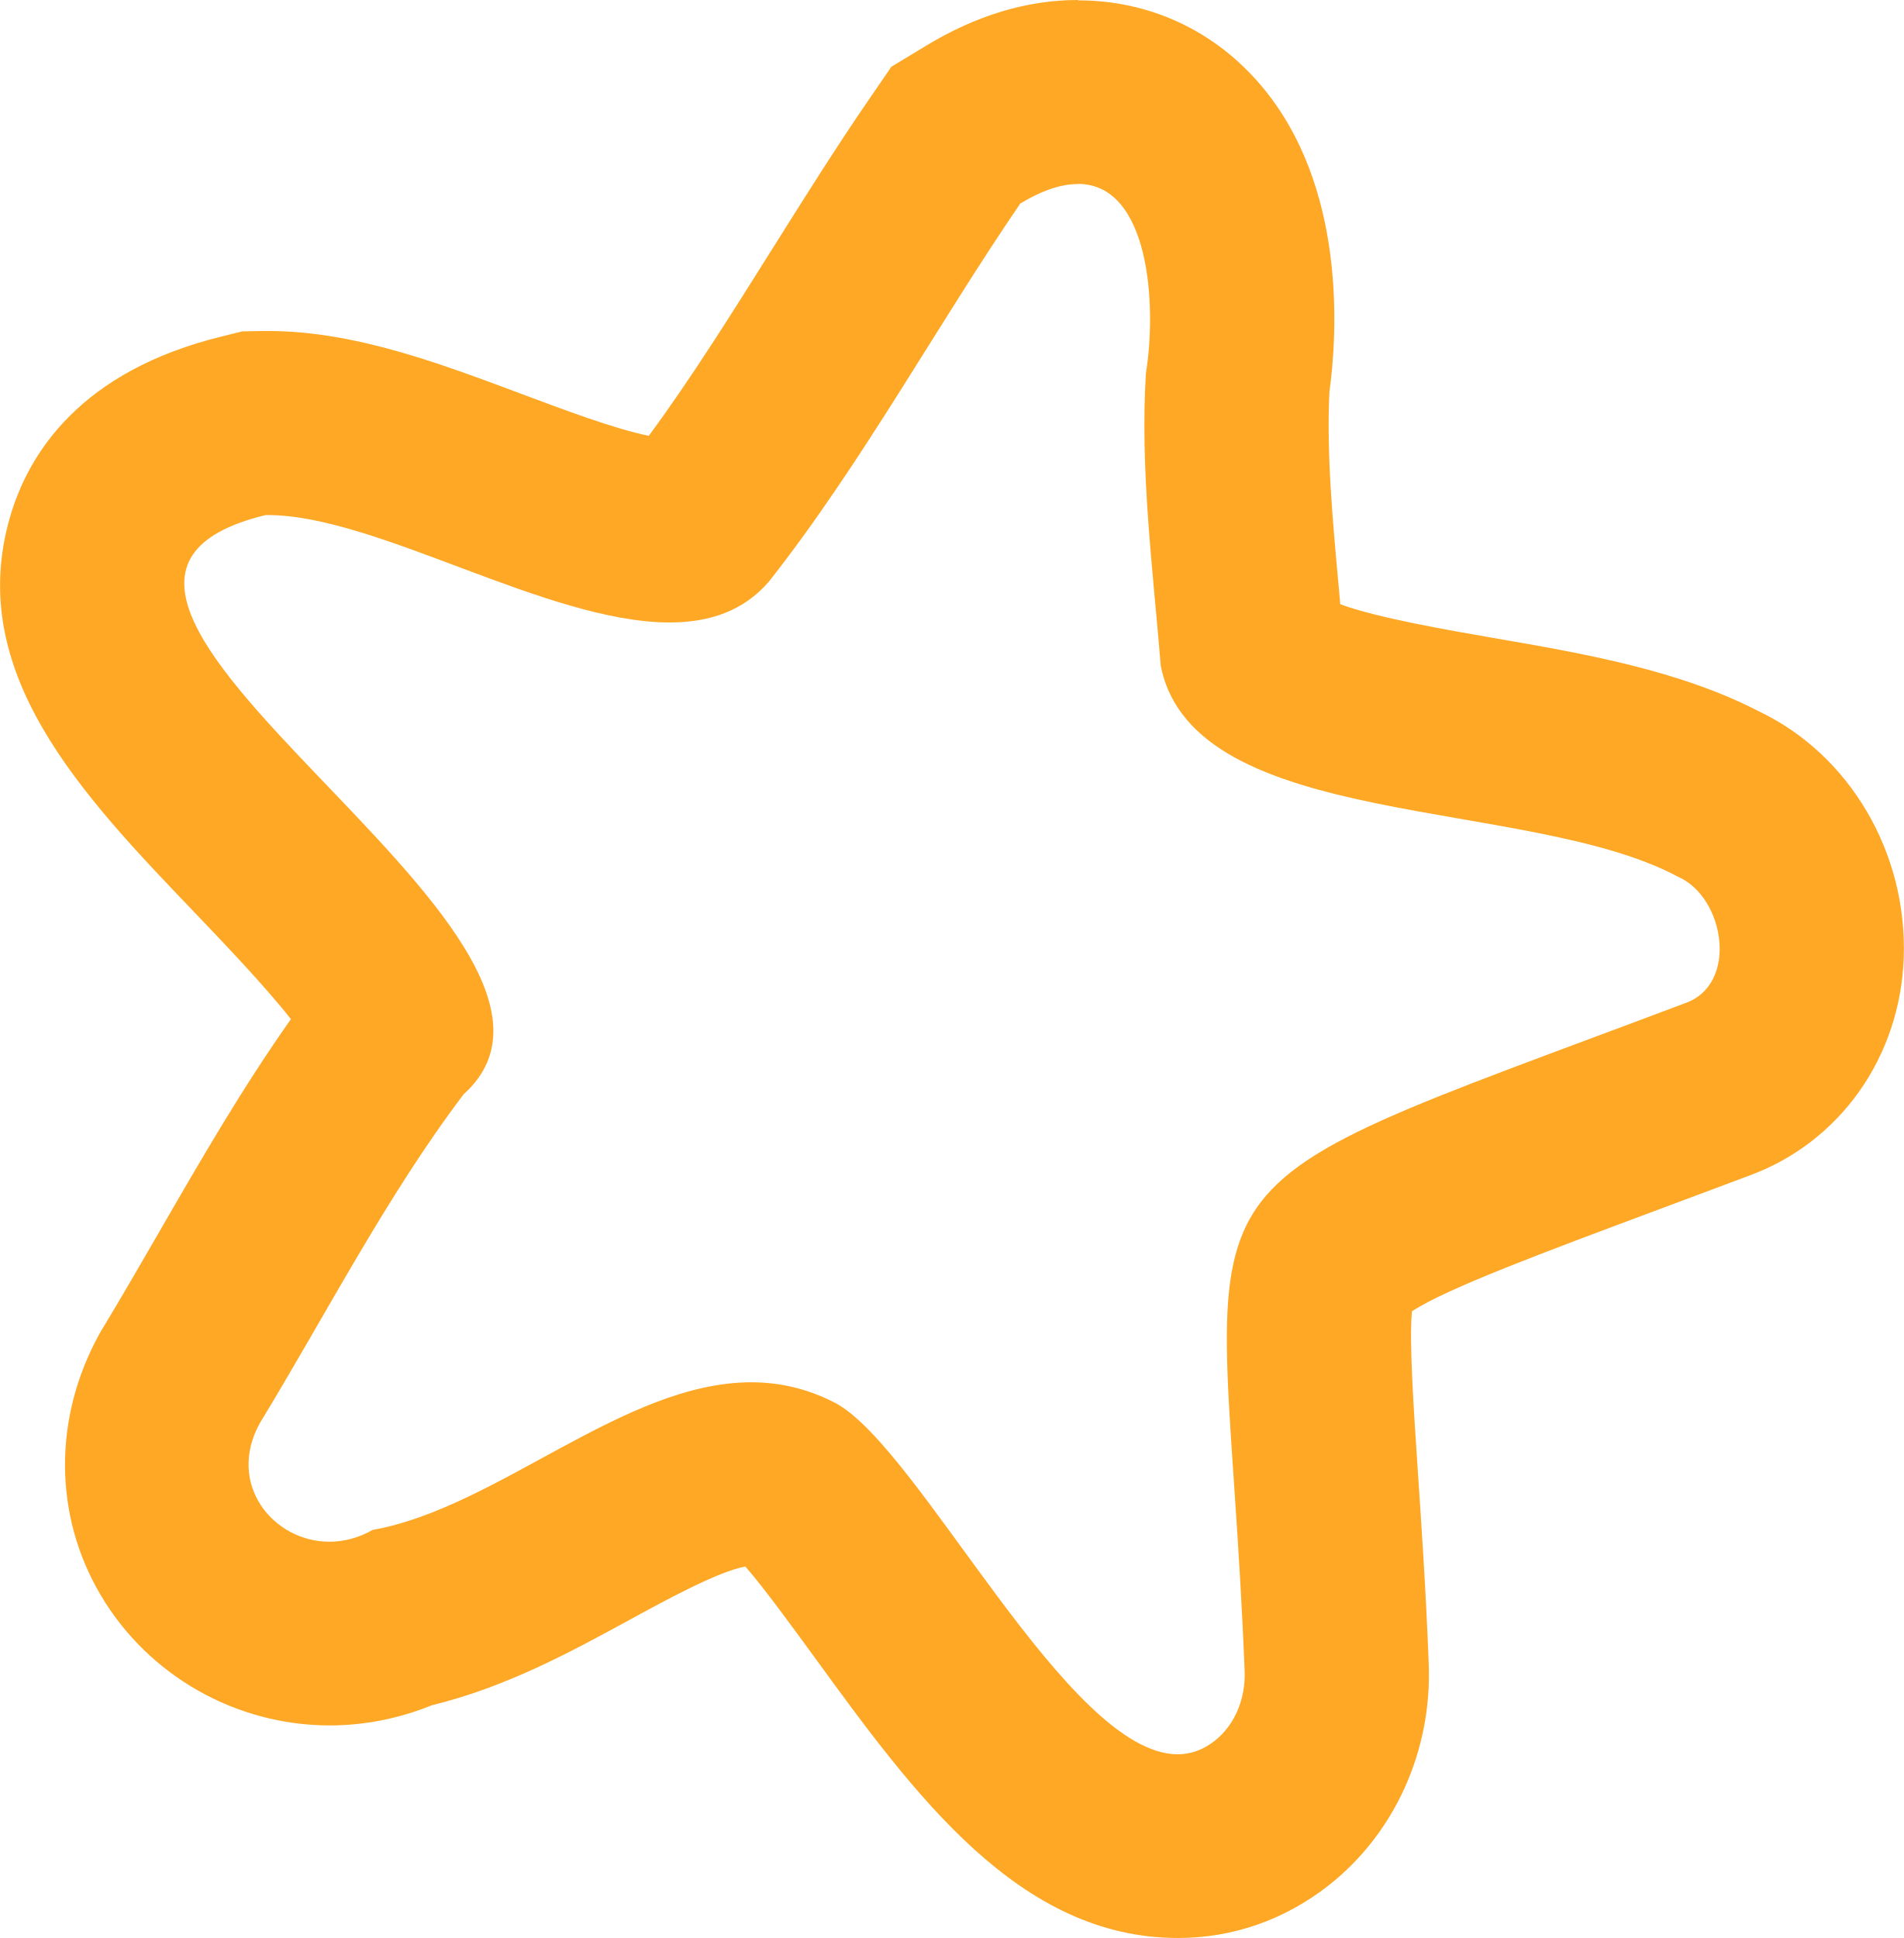
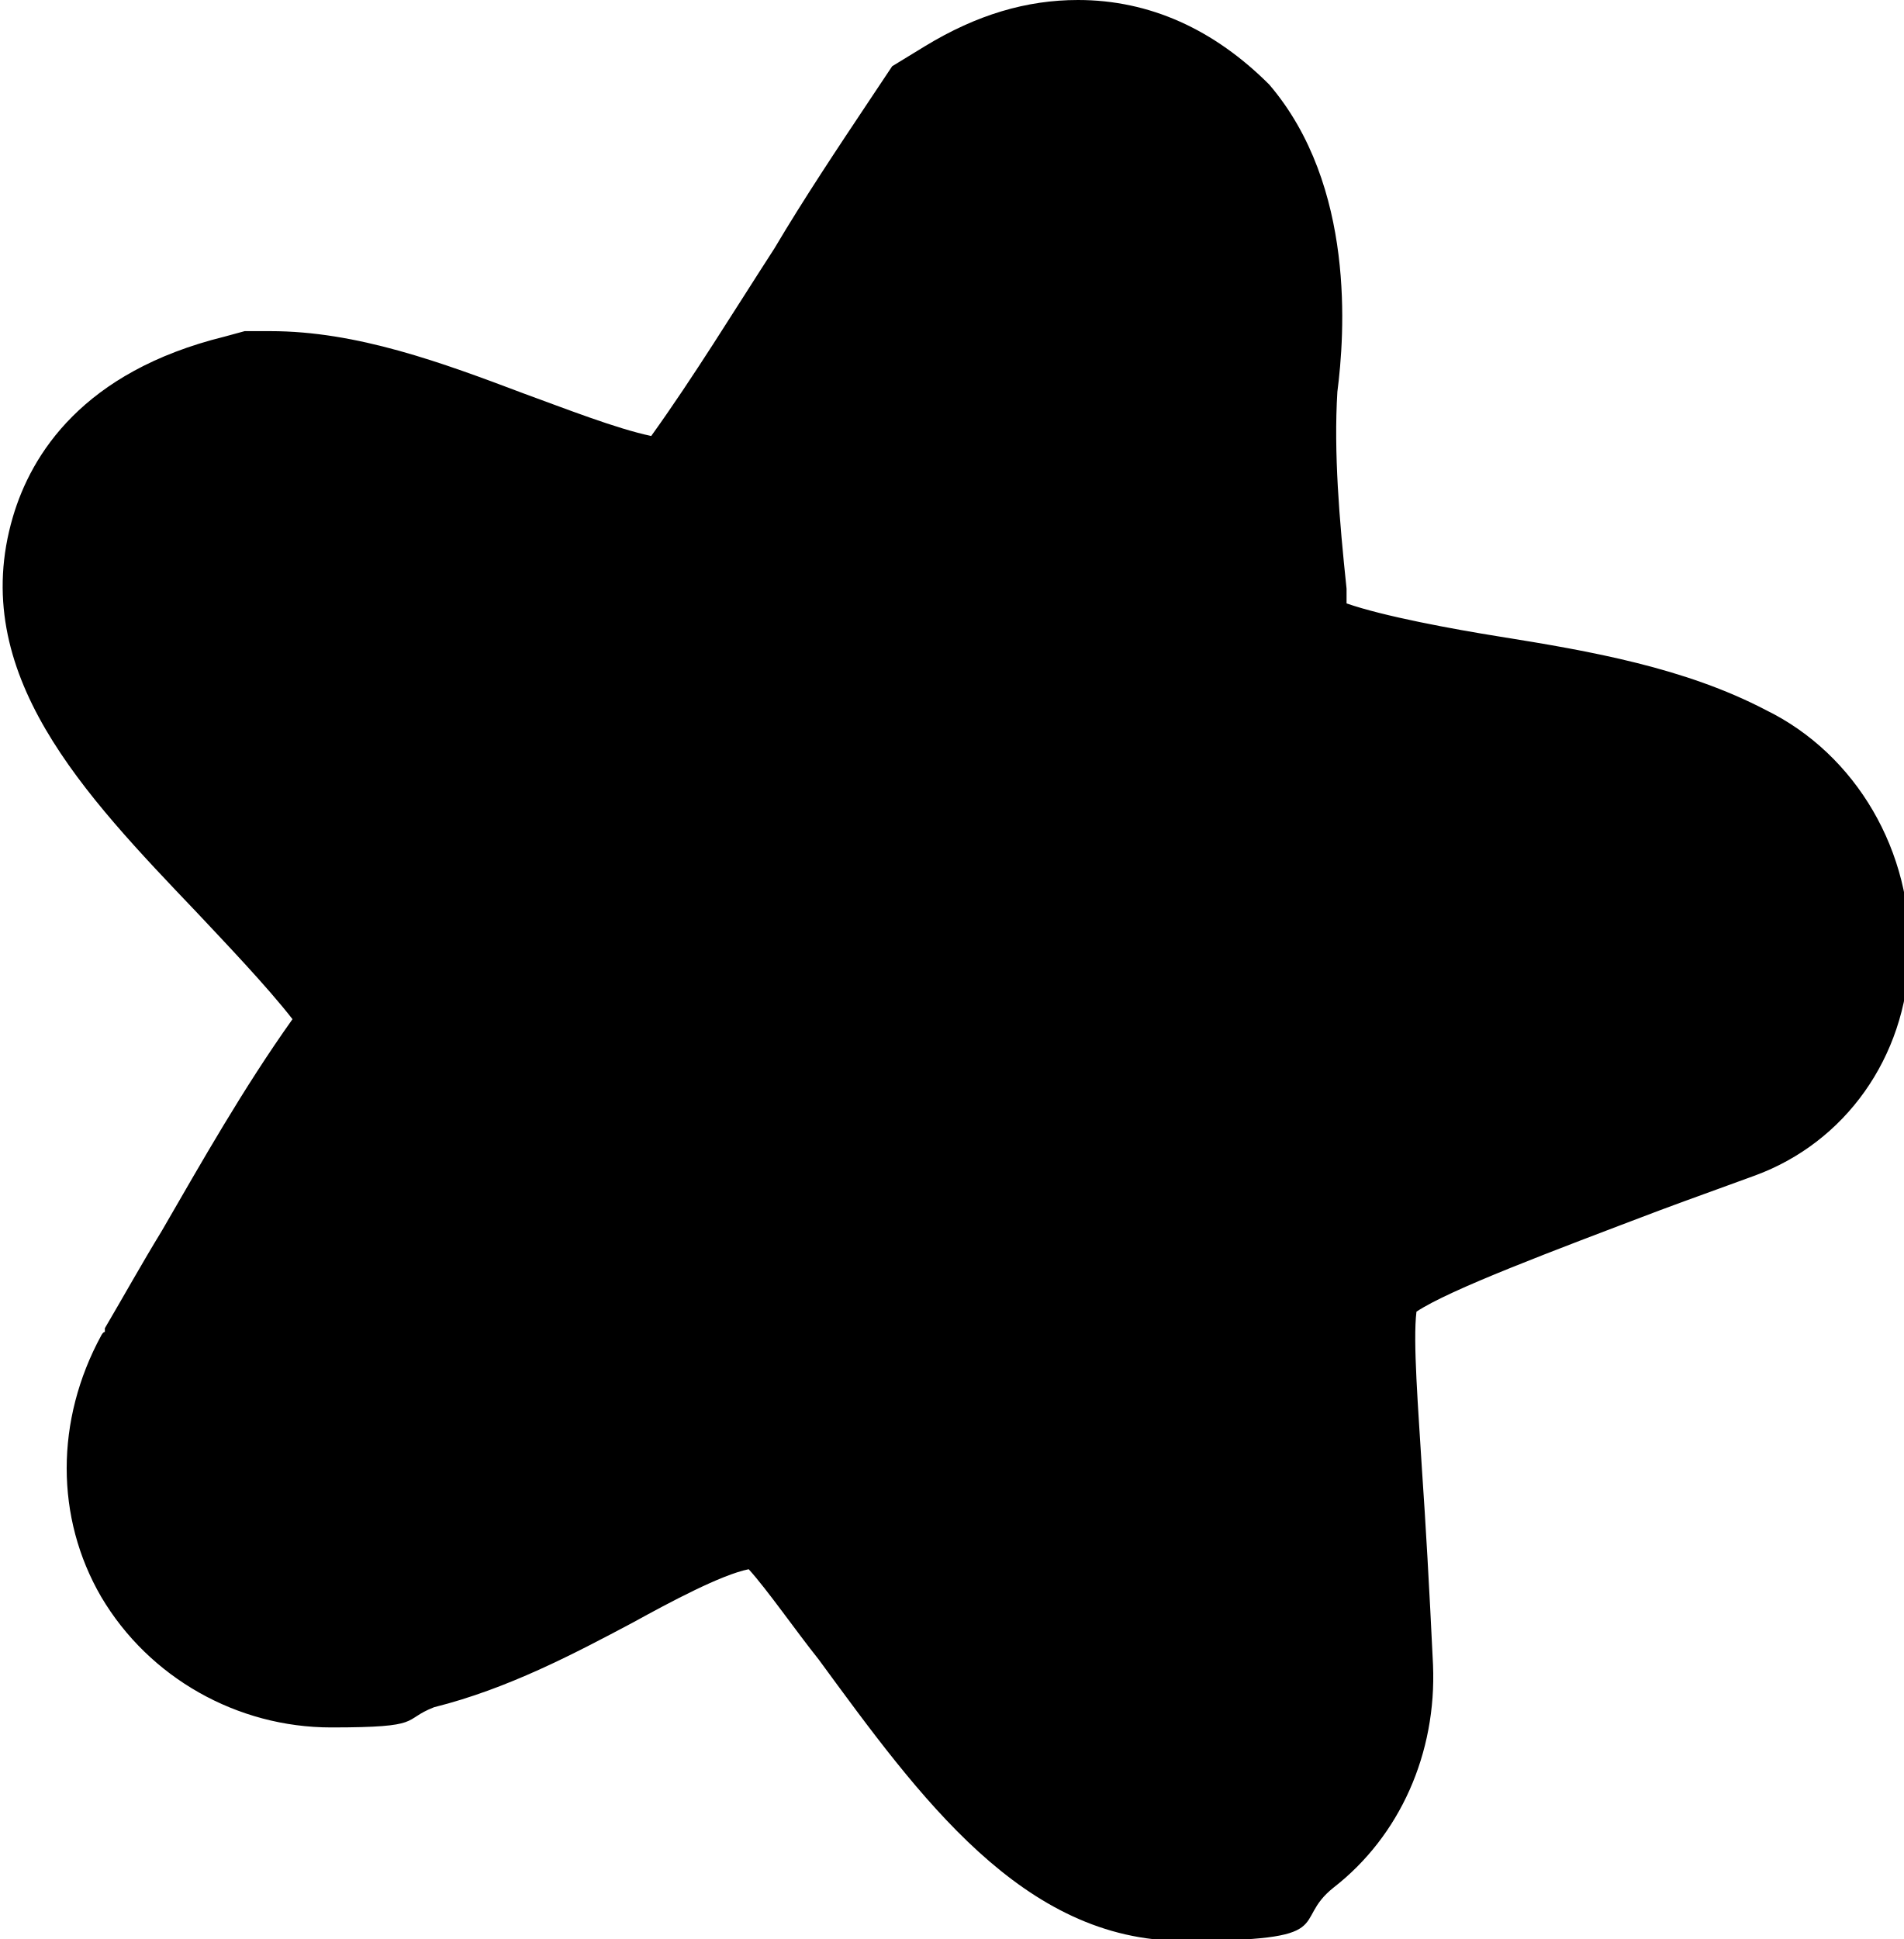
- <svg xmlns="http://www.w3.org/2000/svg" id="Layer_2" data-name="Layer 2" viewBox="0 0 103.52 105.39">
-   <defs>
-     <style>
-       .cls-1 {
-         fill: #ffa825;
-         stroke-width: 0px;
-       }
-     </style>
-   </defs>
-   <g id="Layer_1-2" data-name="Layer 1">
-     <path class="cls-1" d="M58.61,10c3.89,0,4.31,6.55,3.7,10.31-.32,5.28.38,10.63.81,15.9,1.79,9,19.95,7.09,28.11,11.46,2.57,1.11,3.32,5.86.41,6.88-29.83,11.25-25.1,7.54-23.96,36.31.06,1.45-.49,2.91-1.63,3.81-.64.5-1.31.73-2.01.73-5.98,0-13.96-16.53-18.57-19.08-1.54-.81-3.08-1.15-4.62-1.15-6.92,0-13.8,6.82-20.59,8.03-.77.44-1.58.64-2.35.64-3.06,0-5.61-3.14-3.78-6.45,3.64-5.98,6.9-12.36,11.08-17.88,9.63-8.68-27.57-27.41-10.77-31.5.04,0,.09,0,.13,0,5.89,0,15.19,5.84,21.84,5.84,2.15,0,4.01-.61,5.4-2.22,5.05-6.41,9.19-14.02,13.67-20.56,1.22-.74,2.25-1.06,3.11-1.06M58.61,0c-2.76,0-5.55.84-8.29,2.51l-1.85,1.12-1.22,1.78c-1.82,2.65-3.56,5.43-5.25,8.12-2.17,3.45-4.39,7.01-6.72,10.17-1.88-.38-4.71-1.45-6.9-2.27-4.49-1.68-9.13-3.43-13.8-3.43h-.28s-1.12.02-1.12.02l-1.09.27c-7.72,1.88-10.54,6.37-11.54,9.81-2.47,8.46,3.88,15.1,10.03,21.52,1.54,1.61,3.82,4,5.24,5.8-2.66,3.77-4.92,7.69-7.12,11.5-1.06,1.83-2.06,3.57-3.09,5.27l-.11.18-.1.18c-2.51,4.55-2.49,9.86.08,14.2,2.58,4.37,7.35,7.08,12.45,7.08,1.9,0,3.79-.38,5.56-1.1,4.04-.98,7.59-2.92,10.76-4.65,1.96-1.07,4.84-2.64,6.28-2.89,1.01,1.15,2.62,3.37,3.76,4.93,5.46,7.51,11.12,15.27,19.77,15.27,2.98,0,5.81-.99,8.2-2.87,3.59-2.83,5.62-7.33,5.43-12.06-.16-4.17-.41-7.72-.6-10.58-.22-3.3-.47-6.98-.31-8.57,1.85-1.23,7.37-3.28,13.18-5.45,1.59-.59,3.31-1.24,5.16-1.93,4.92-1.8,8.21-6.43,8.4-11.85.2-5.72-2.94-11.03-7.84-13.38-4.37-2.26-9.51-3.15-14.49-4.01-2.47-.43-6.3-1.09-8.31-1.83-.02-.27-.05-.53-.07-.8-.35-3.81-.68-7.41-.52-10.74.43-3.13.95-11.2-3.74-16.7-2.53-2.97-6.05-4.6-9.92-4.6h0Z" />
-   </g>
+ <svg xmlns="http://www.w3.org/2000/svg" class="svg-icon--star__empty" data-name="Layer 1" version="1.1" viewBox="0 0 103.5 105.4">
+   <path class="fill" d="M64.1,100.4c-6.1,0-10.8-6.4-15.7-13.2l-.2-.3c-1.2-1.7-2.7-3.7-3.8-5-1-1.1-2.3-1.7-3.8-1.7s-.6,0-.9,0c-2.1.4-4.7,1.7-7.8,3.4-3,1.7-6.1,3.4-9.5,4.2-.2,0-.5.1-.7.2-1.2.5-2.4.7-3.7.7-3.3,0-6.5-1.8-8.1-4.6-1.7-2.8-1.7-6.3,0-9.2v-.2c1-1.5,1.9-3.1,2.8-4.7l.4-.7c2.2-3.8,4.4-7.6,6.9-11.1,1.3-1.8,1.2-4.2-.2-6-1.6-2-4.1-4.6-5.6-6.2-6.5-6.8-10.4-11.4-8.8-16.7.9-3.2,3.6-5.3,7.9-6.4h.6c0-.1.6-.1.6-.1h.2c3.7,0,7.7,1.5,11.9,3.1h.3c2.3,1,5.2,2.1,7.5,2.5.3,0,.7,0,1,0,1.6,0,3.1-.7,4-2,2.3-3.2,4.5-6.6,6.6-10l.5-.8c1.6-2.5,3.2-5.2,4.9-7.6l.6-.9.9-.6c1.9-1.2,3.9-1.8,5.7-1.8s4.5,1,6.1,2.8c3.5,4.1,2.9,10.8,2.6,12.8,0,.1,0,.3,0,.4-.2,3.7.2,7.4.5,11.4,0,0,0,.7,0,.7.1,2,1.4,3.6,3.3,4.3,2.2.8,5.5,1.4,9.1,2h.1c4.5.8,9.2,1.6,12.9,3.4.1,0,.2.1.4.2,3.1,1.5,5.1,5,5,8.7-.1,3.4-2.1,6.2-5.1,7.3l-5.6,2.1c-7.2,2.7-11.6,4.4-13.8,5.8-1.2.8-2.1,2.2-2.2,3.7-.2,1.8,0,4.8.3,9.2v1c.2,2.6.5,5.9.6,9.6.1,3.1-1.2,6.1-3.5,7.9-1.5,1.2-3.2,1.8-5.1,1.8Z" />
+   <path class="stroke" d="M58.6,10c.9,0,1.7.3,2.3,1.1,1.6,1.9,1.9,5.8,1.4,8.9,0,.3,0,.6,0,.9-.2,4,.2,8.1.5,12.1,0,.2,0,.3,0,.5v.2c.3,3.9,2.9,7.3,6.5,8.6,2.6,1,6.2,1.6,9.9,2.3h.1c4.3.8,8.3,1.5,11.3,2.9.2.1.4.2.6.3,1.3.6,2.2,2.3,2.2,4,0,1.3-.8,2.4-1.8,2.8,0,0,0,0,0,0l-2.4.9c-1,.4-1.9.7-2.8,1h-.4c-7.7,3-12.2,4.7-14.9,6.5-2.5,1.7-4.1,4.3-4.4,7.3-.2,2.2,0,5.3.3,10.1v.2s0,.8,0,.8c.2,2.7.4,5.8.5,9.5,0,1.5-.5,3-1.6,3.8-.6.5-1.3.7-2,.7-3.6,0-7.9-5.9-11.7-11.2l-.2-.3c-1.6-2.1-3-4-4.1-5.3-1.9-2.2-4.7-3.4-7.5-3.4s-1.1,0-1.7.1c-2.8.5-5.8,2-9.4,4-2.7,1.5-5.6,3-8.3,3.7-.5.1-1,.3-1.4.5-.6.2-1.2.4-1.8.4-1.6,0-3.1-.8-3.8-2.2-.8-1.3-.7-2.8,0-4.2h0s0,0,0,0c.9-1.6,1.8-3.1,2.8-4.7l.4-.7h0c2.1-3.7,4.2-7.4,6.6-10.7,2.6-3.6,2.4-8.5-.3-12-1.6-2-3.8-4.3-5.9-6.5-5.1-5.4-8.4-9.1-7.6-11.8.1-.5.6-2,4.3-2.9h0c2.8,0,6.4,1.3,10.2,2.8h.1s.2.1.2.1c2.5.9,5.6,2.1,8.2,2.6.7.1,1.3.2,2,.2,3.1,0,6.1-1.5,8-4.1,2.4-3.3,4.7-6.8,6.8-10.3l.3-.5.2-.3c1.6-2.5,3.2-5.1,4.8-7.5h0c1.1-.7,2.2-1.1,3.1-1.1M58.6,0c-2.8,0-5.5.8-8.3,2.5l-1.8,1.1-1.2,1.8c-1.8,2.7-3.6,5.4-5.2,8.1-2.2,3.4-4.4,7-6.7,10.2-1.9-.4-4.7-1.5-6.9-2.3-4.5-1.7-9.1-3.4-13.8-3.4h-1.4s-1.1.3-1.1.3c-7.7,1.9-10.5,6.4-11.5,9.8-2.5,8.5,3.9,15.1,10,21.5,1.5,1.6,3.8,4,5.2,5.8-2.7,3.8-4.9,7.7-7.1,11.5-1.1,1.8-2.1,3.6-3.1,5.3v.2c-.1,0-.2.2-.2.2-2.5,4.6-2.5,9.9,0,14.2,2.6,4.4,7.4,7.1,12.5,7.1s3.8-.4,5.6-1.1c4-1,7.6-2.9,10.8-4.6,2-1.1,4.8-2.6,6.3-2.9,1,1.1,2.6,3.4,3.8,4.9,5.5,7.5,11.1,15.3,19.8,15.3s5.8-1,8.2-2.9c3.6-2.8,5.6-7.3,5.4-12.1-.2-4.2-.4-7.7-.6-10.6-.2-3.3-.5-7-.3-8.6,1.8-1.2,7.4-3.3,13.2-5.5,1.6-.6,3.3-1.2,5.2-1.9,4.9-1.8,8.2-6.4,8.4-11.9.2-5.7-2.9-11-7.8-13.4h0c-4.4-2.3-9.5-3.2-14.5-4-2.5-.4-6.3-1.1-8.3-1.8,0-.3,0-.5,0-.8-.4-3.8-.7-7.4-.5-10.7.4-3.1,1-11.2-3.7-16.7C66,1.6,62.5,0,58.6,0h0Z" />
</svg>
